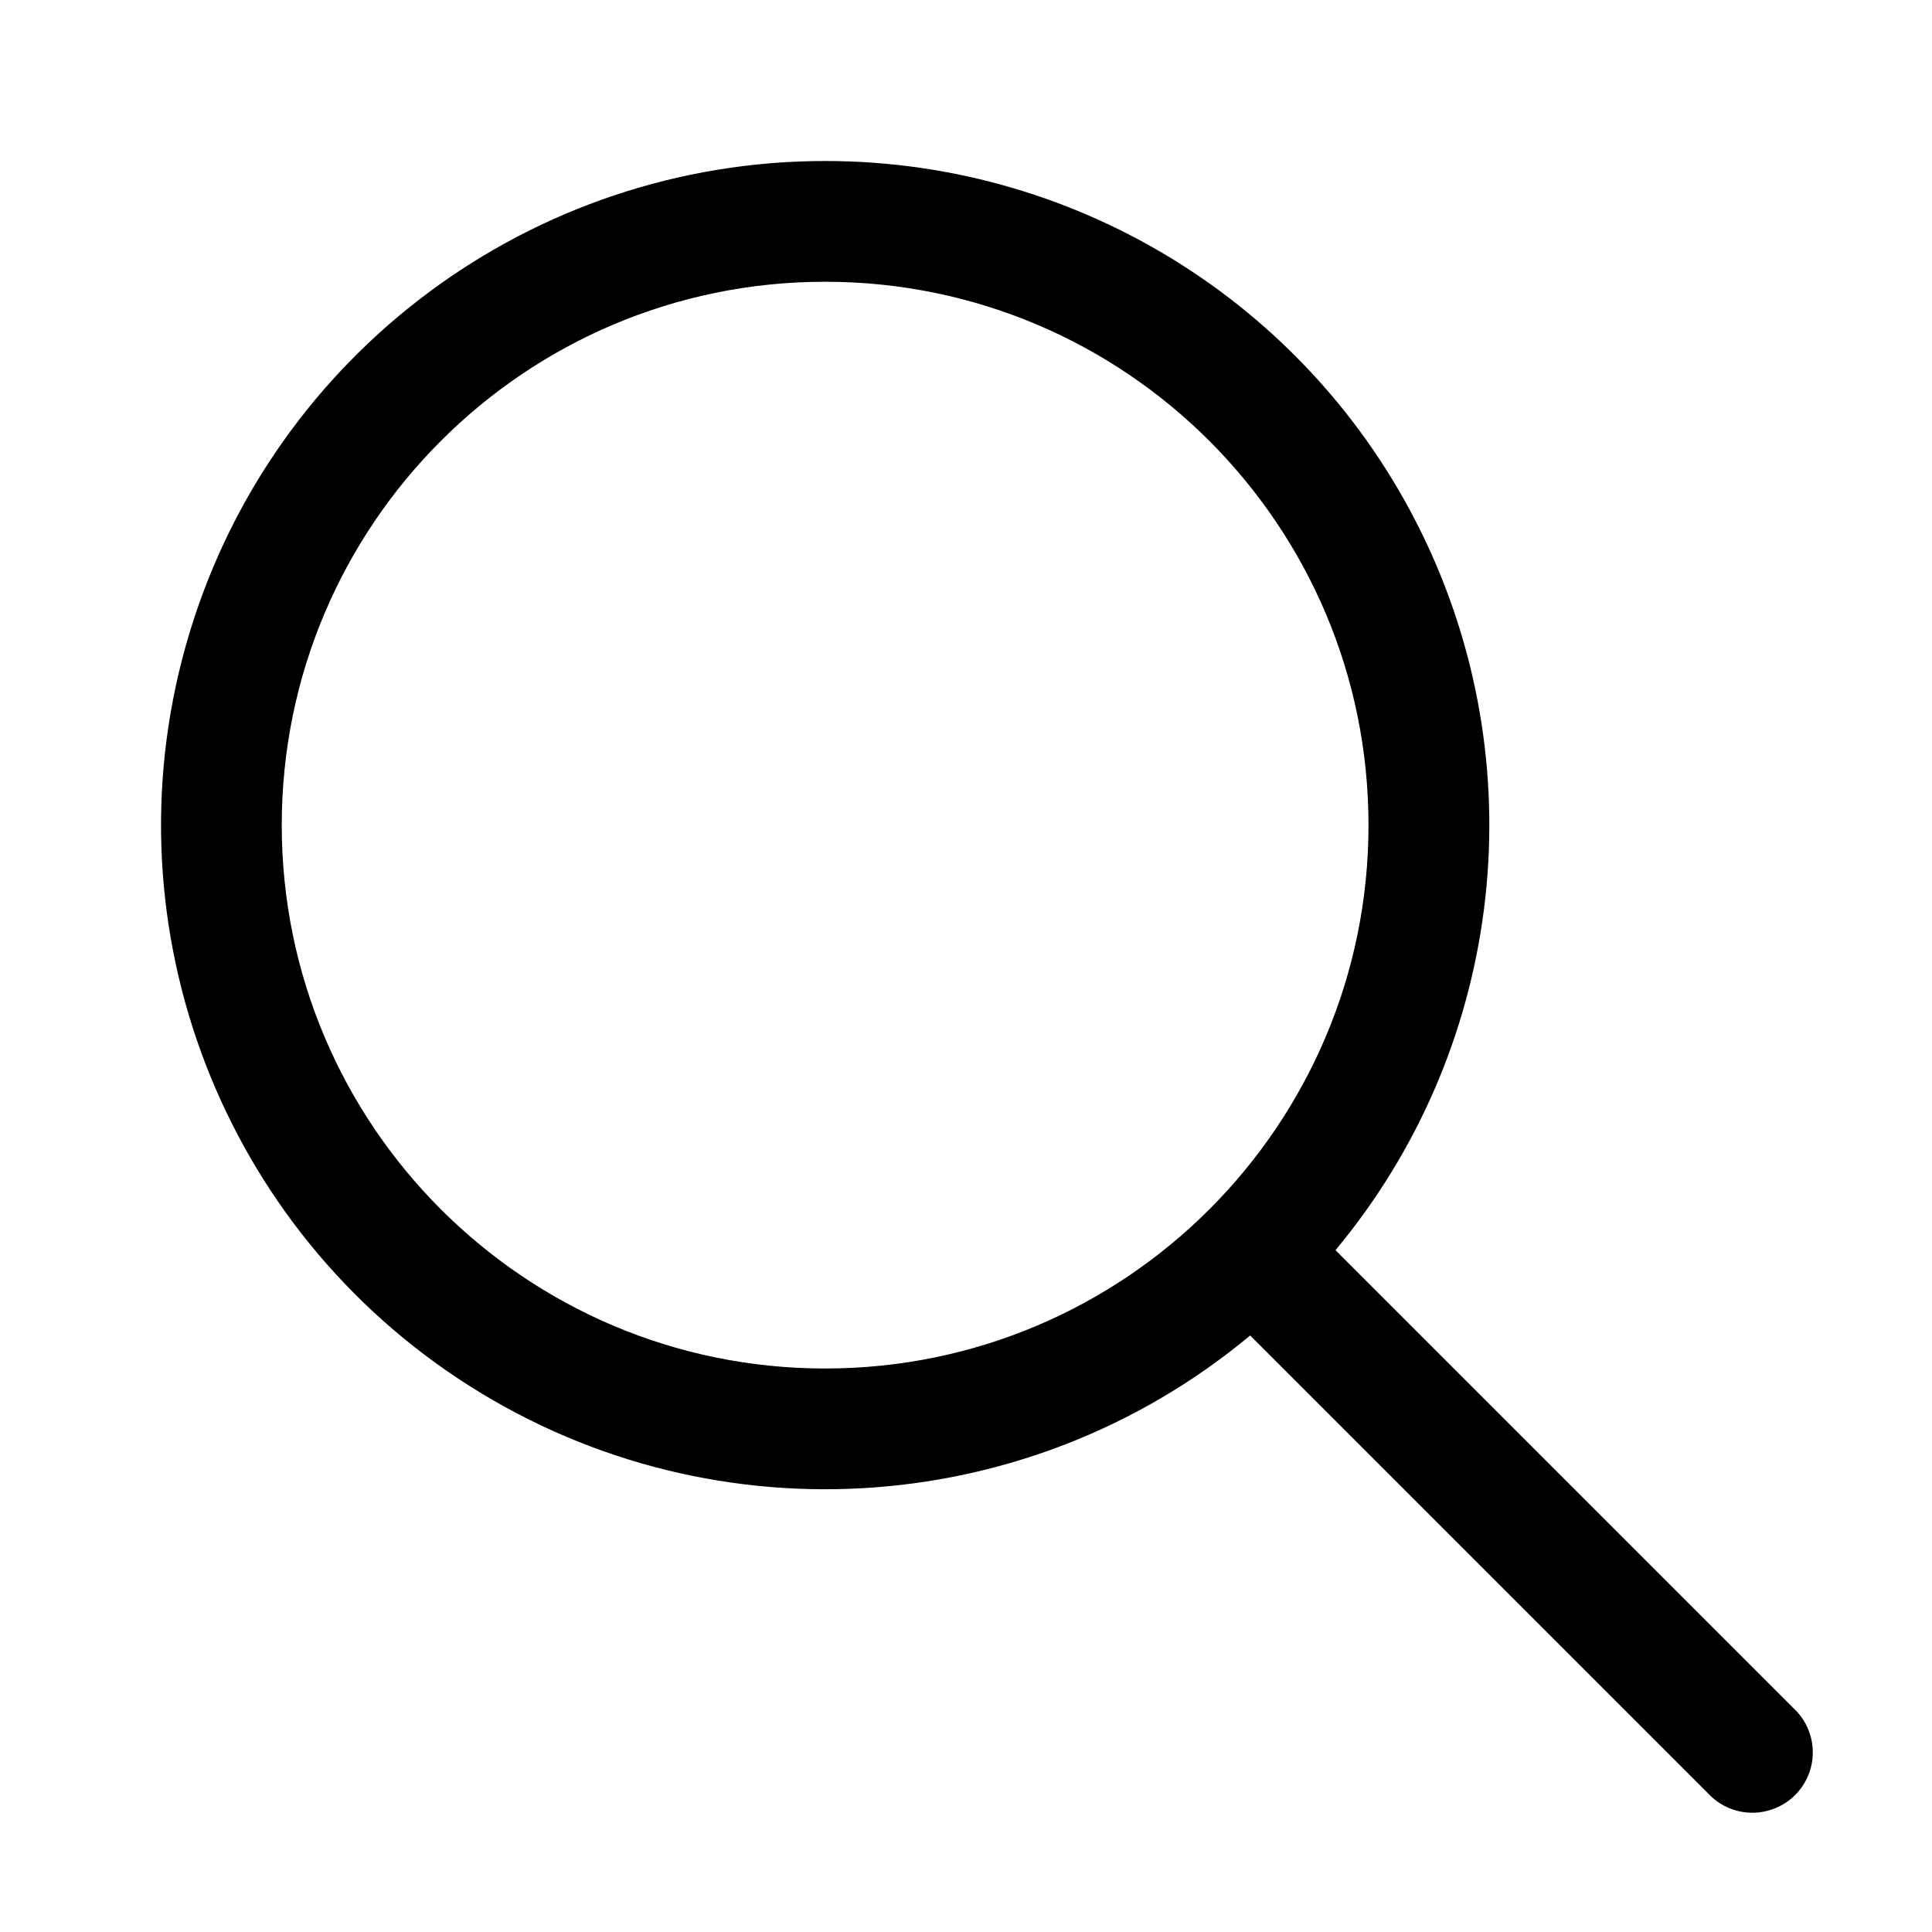
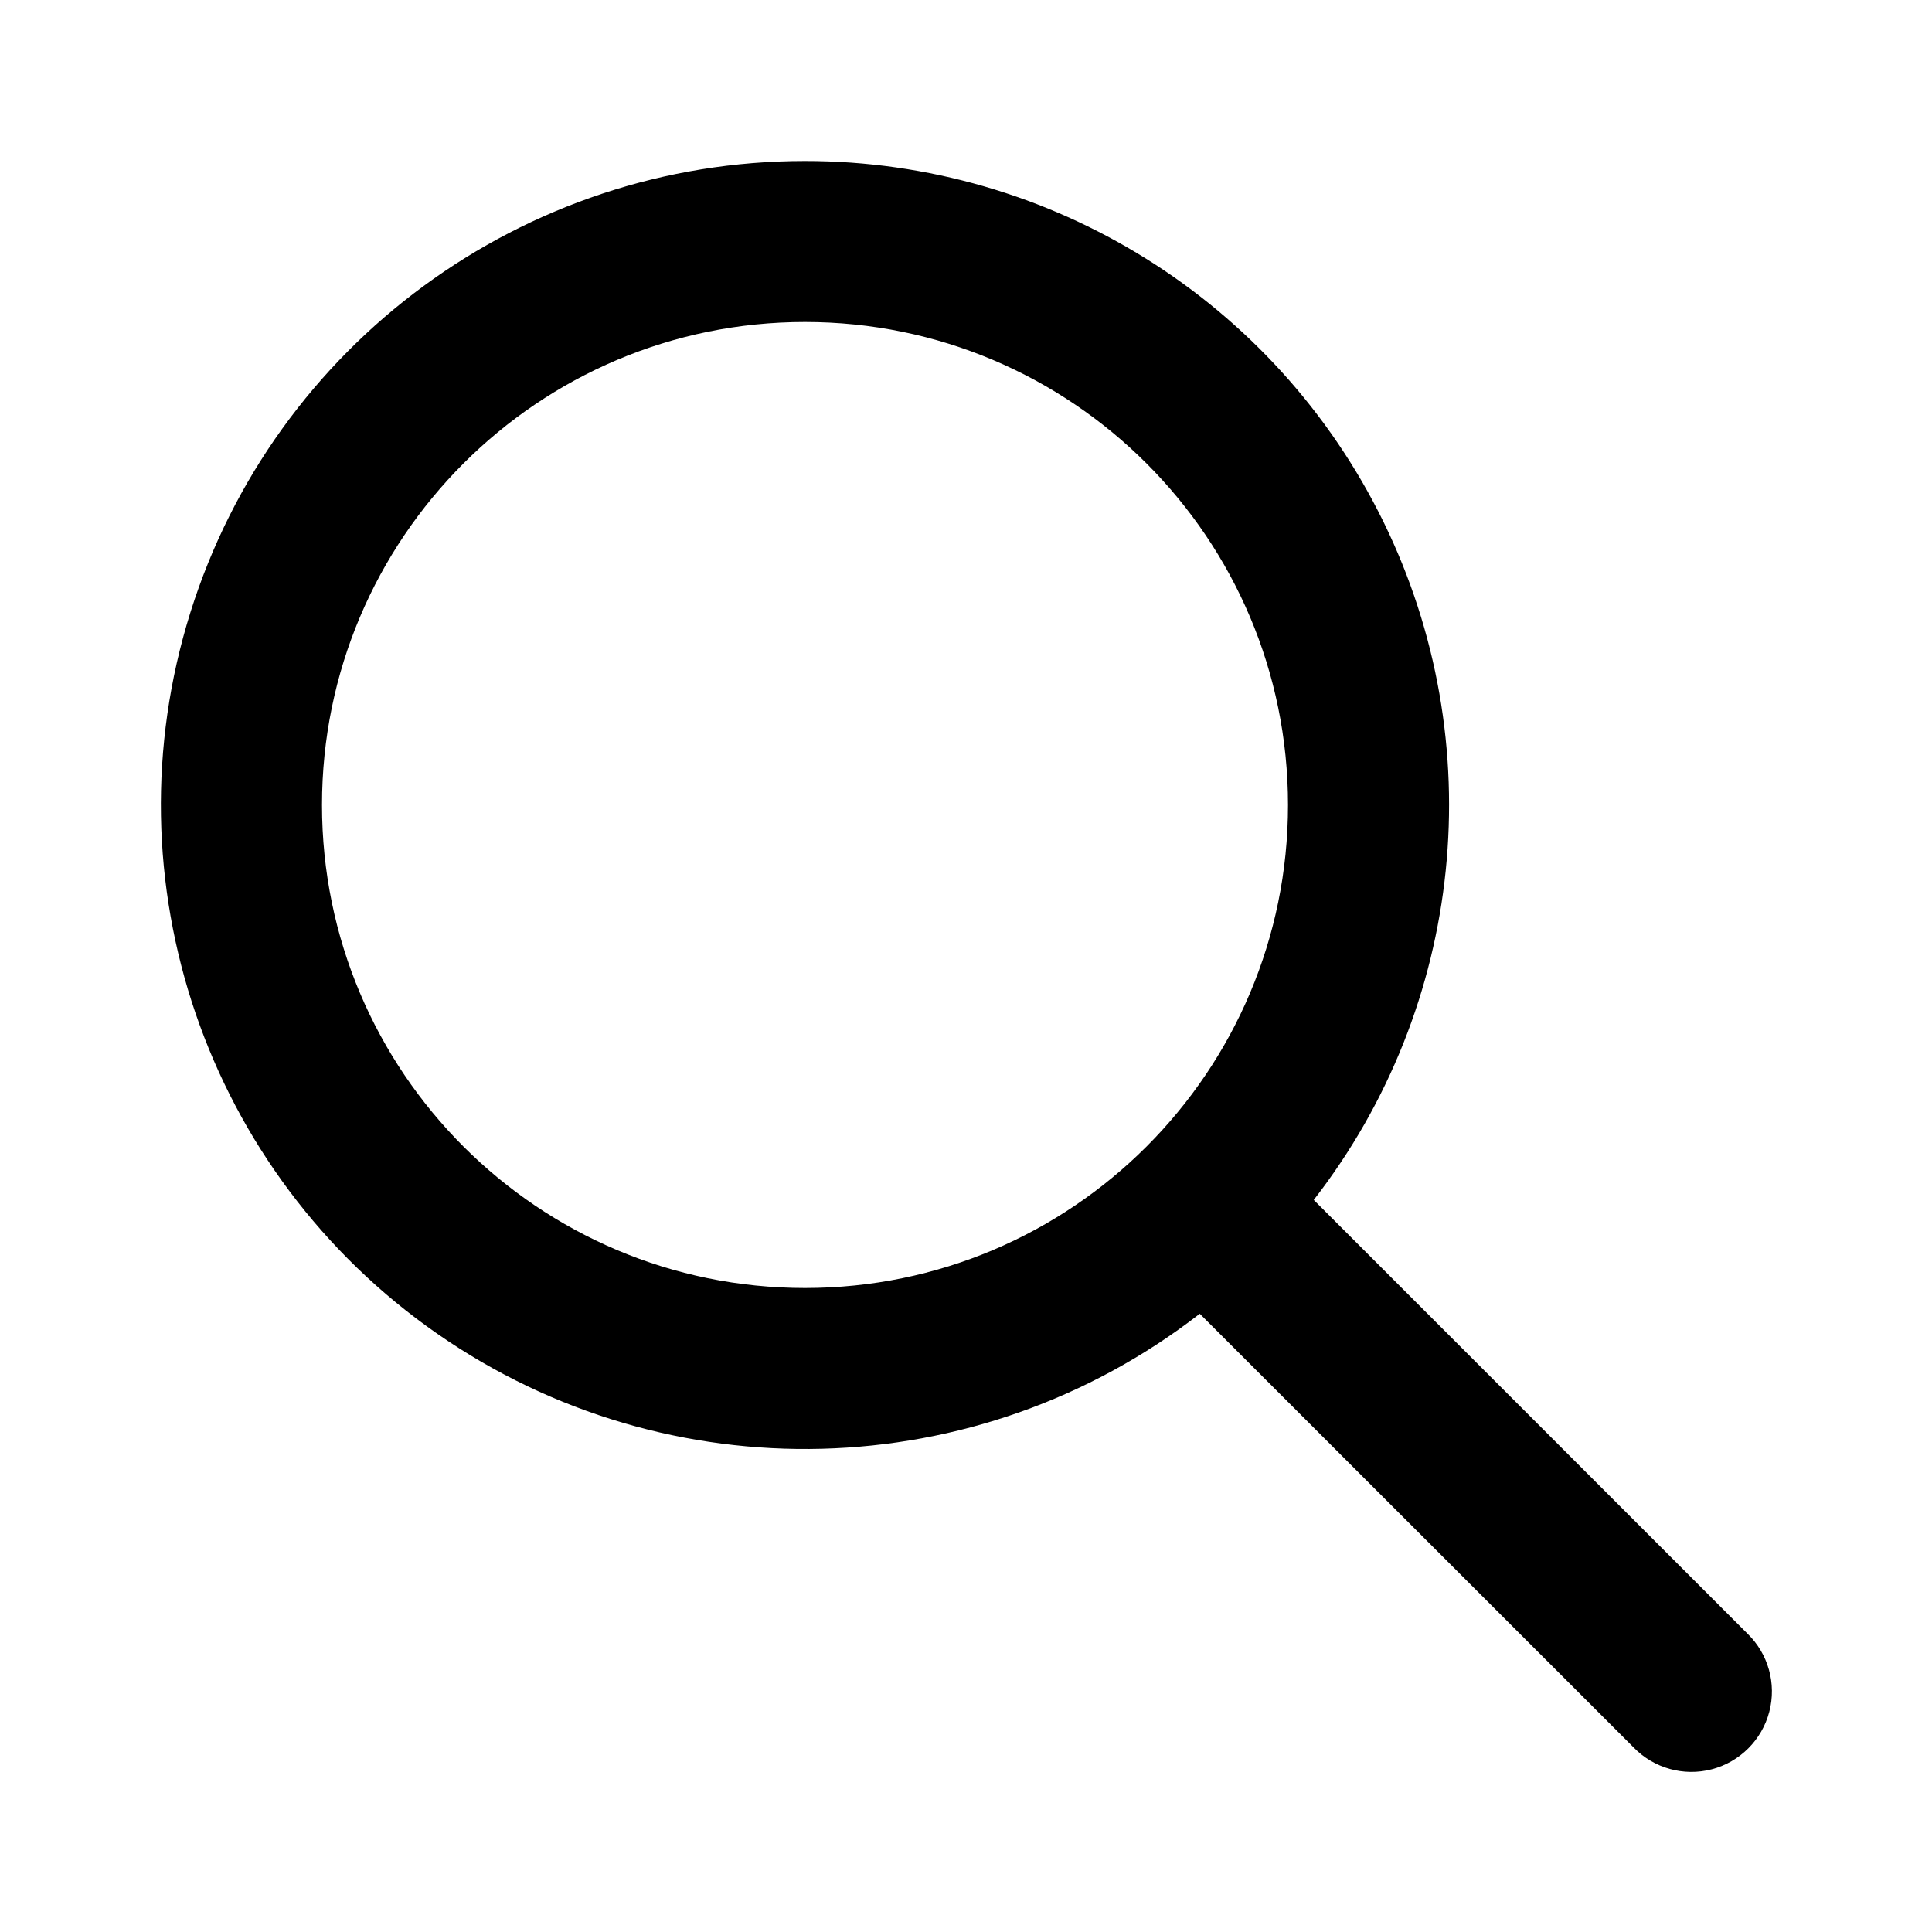
- <svg xmlns="http://www.w3.org/2000/svg" width="200" height="200" viewBox="0 0 24 24">
-   <path fill="#000000" d="M10.25 2a8.25 8.25 0 0 1 6.34 13.53l5.69 5.69a.749.749 0 0 1-.326 1.275a.749.749 0 0 1-.734-.215l-5.69-5.69A8.25 8.25 0 1 1 10.25 2ZM3.5 10.25a6.75 6.75 0 1 0 13.5 0a6.75 6.75 0 0 0-13.5 0Z" />
+ <svg xmlns="http://www.w3.org/2000/svg" width="200" height="200" viewBox="0 0 12 12">
+   <path fill="currentColor" d="M5 1a4 4 0 1 0 2.452 7.16l2.694 2.693a.5.5 0 1 0 .707-.707L8.16 7.453A4 4 0 0 0 5 1ZM2 5a3 3 0 1 1 6 0a3 3 0 0 1-6 0Z" />
</svg>
